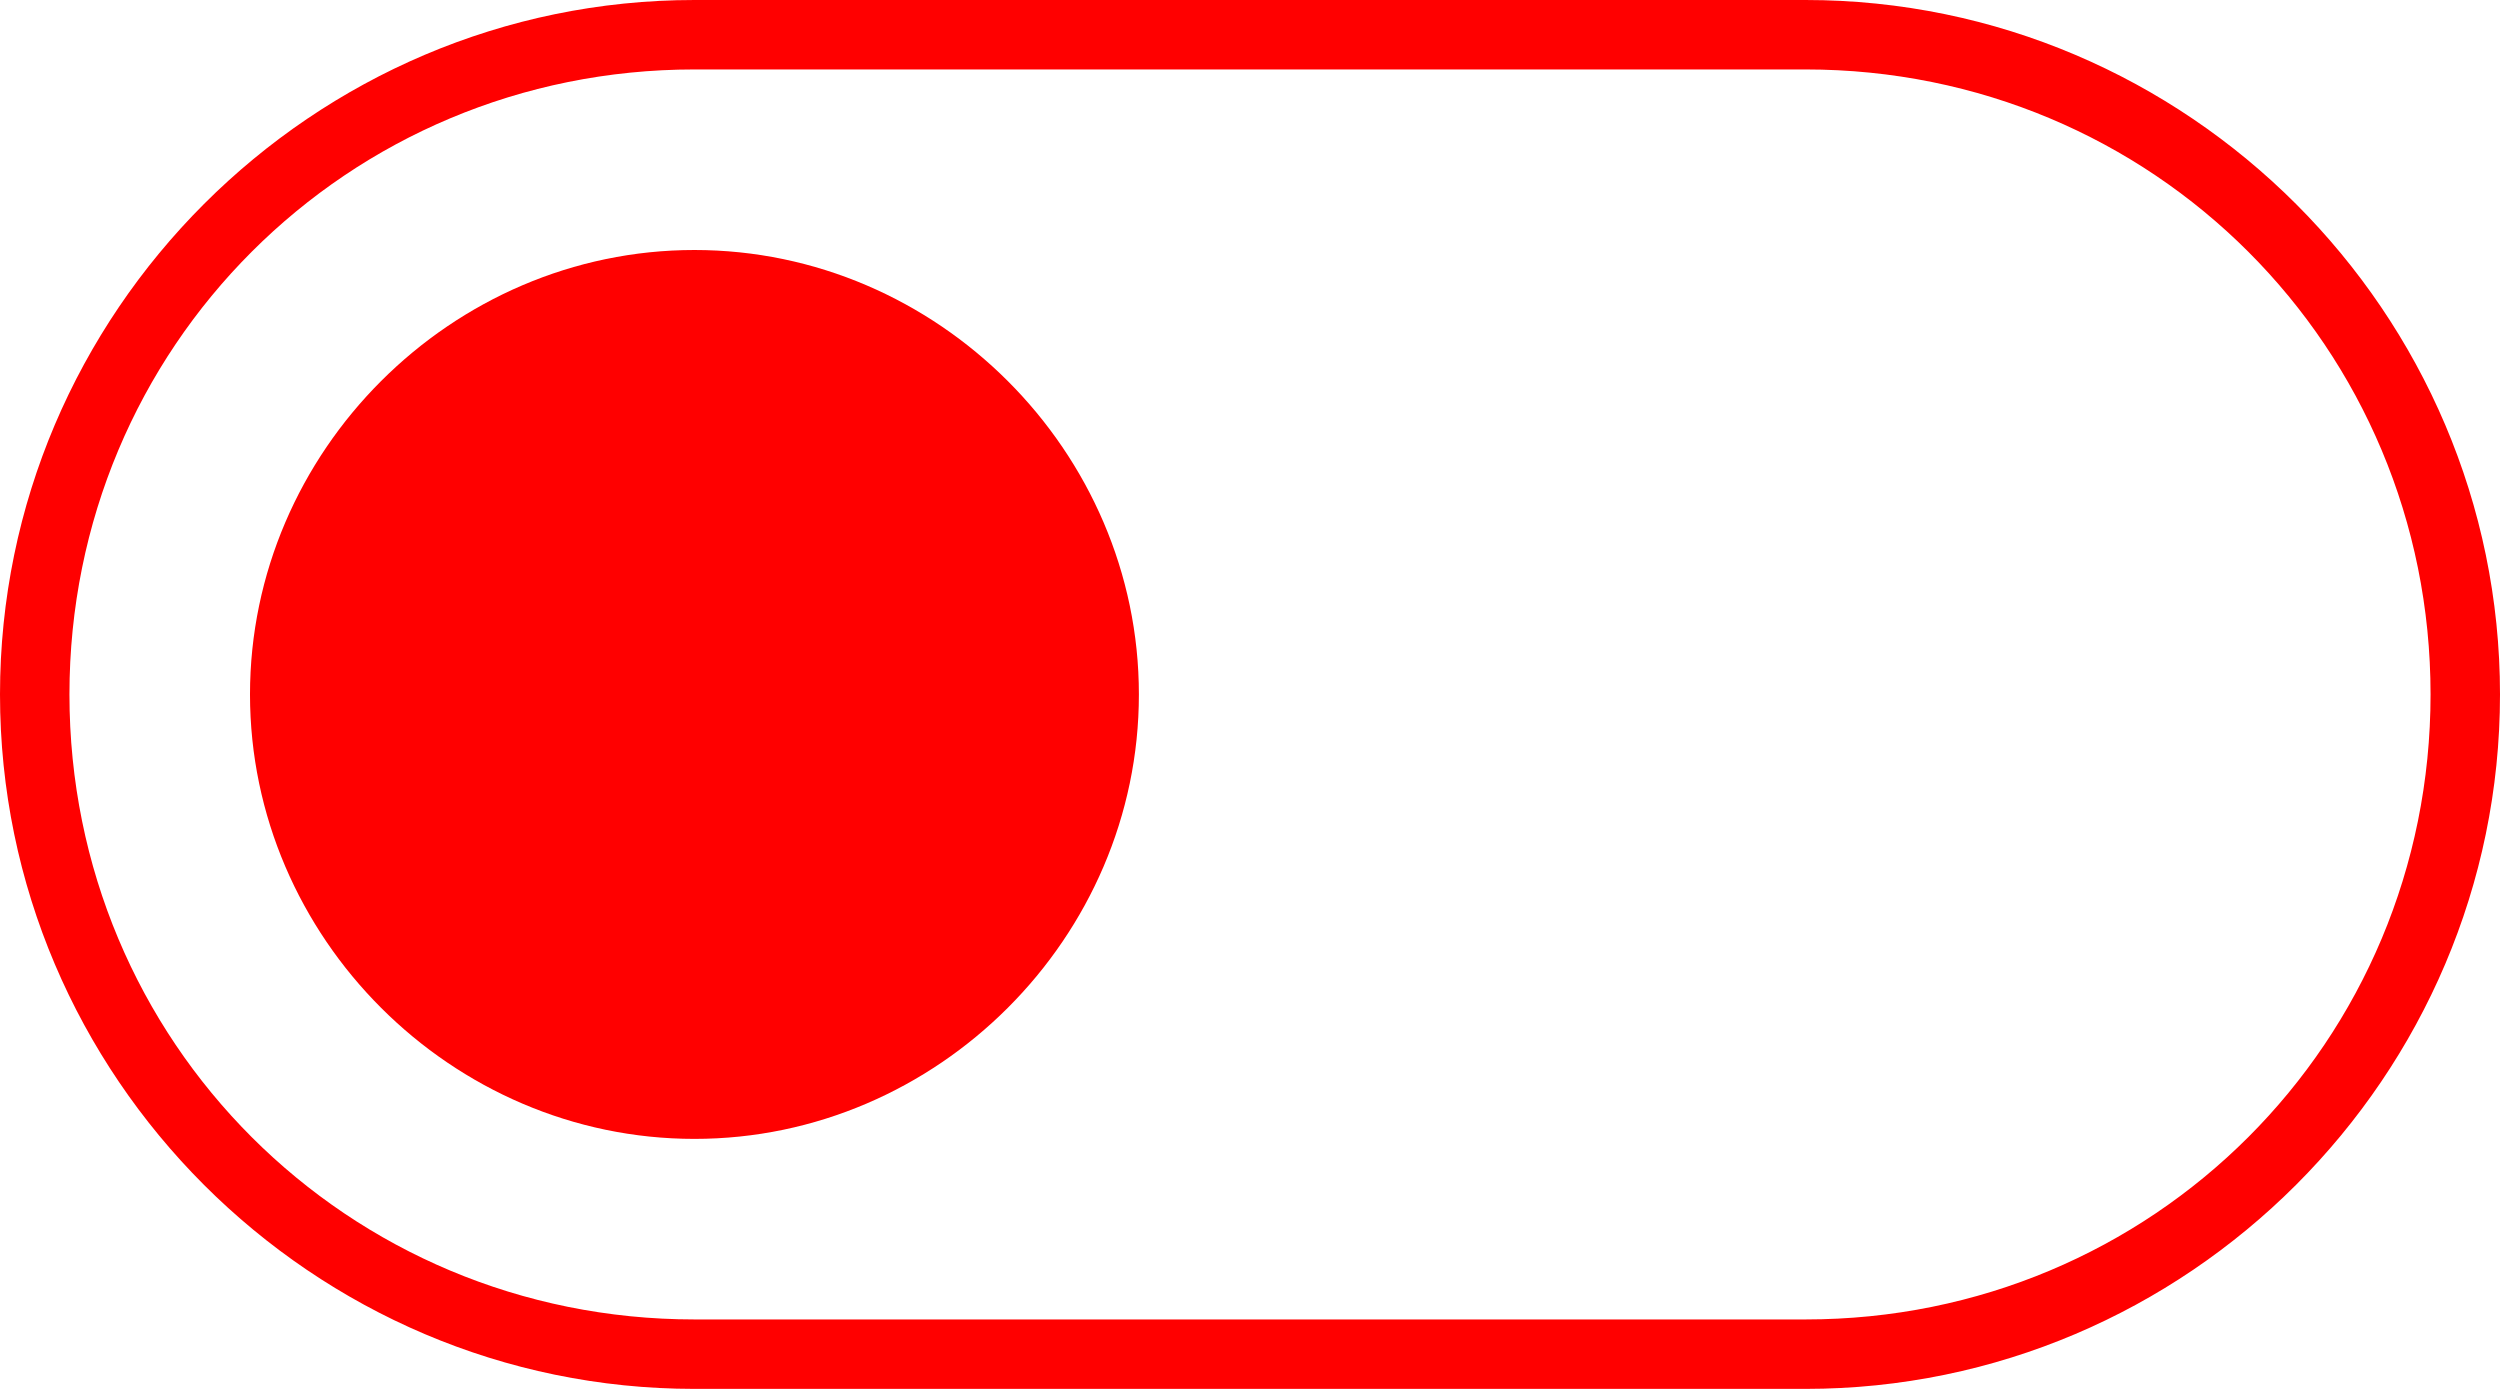
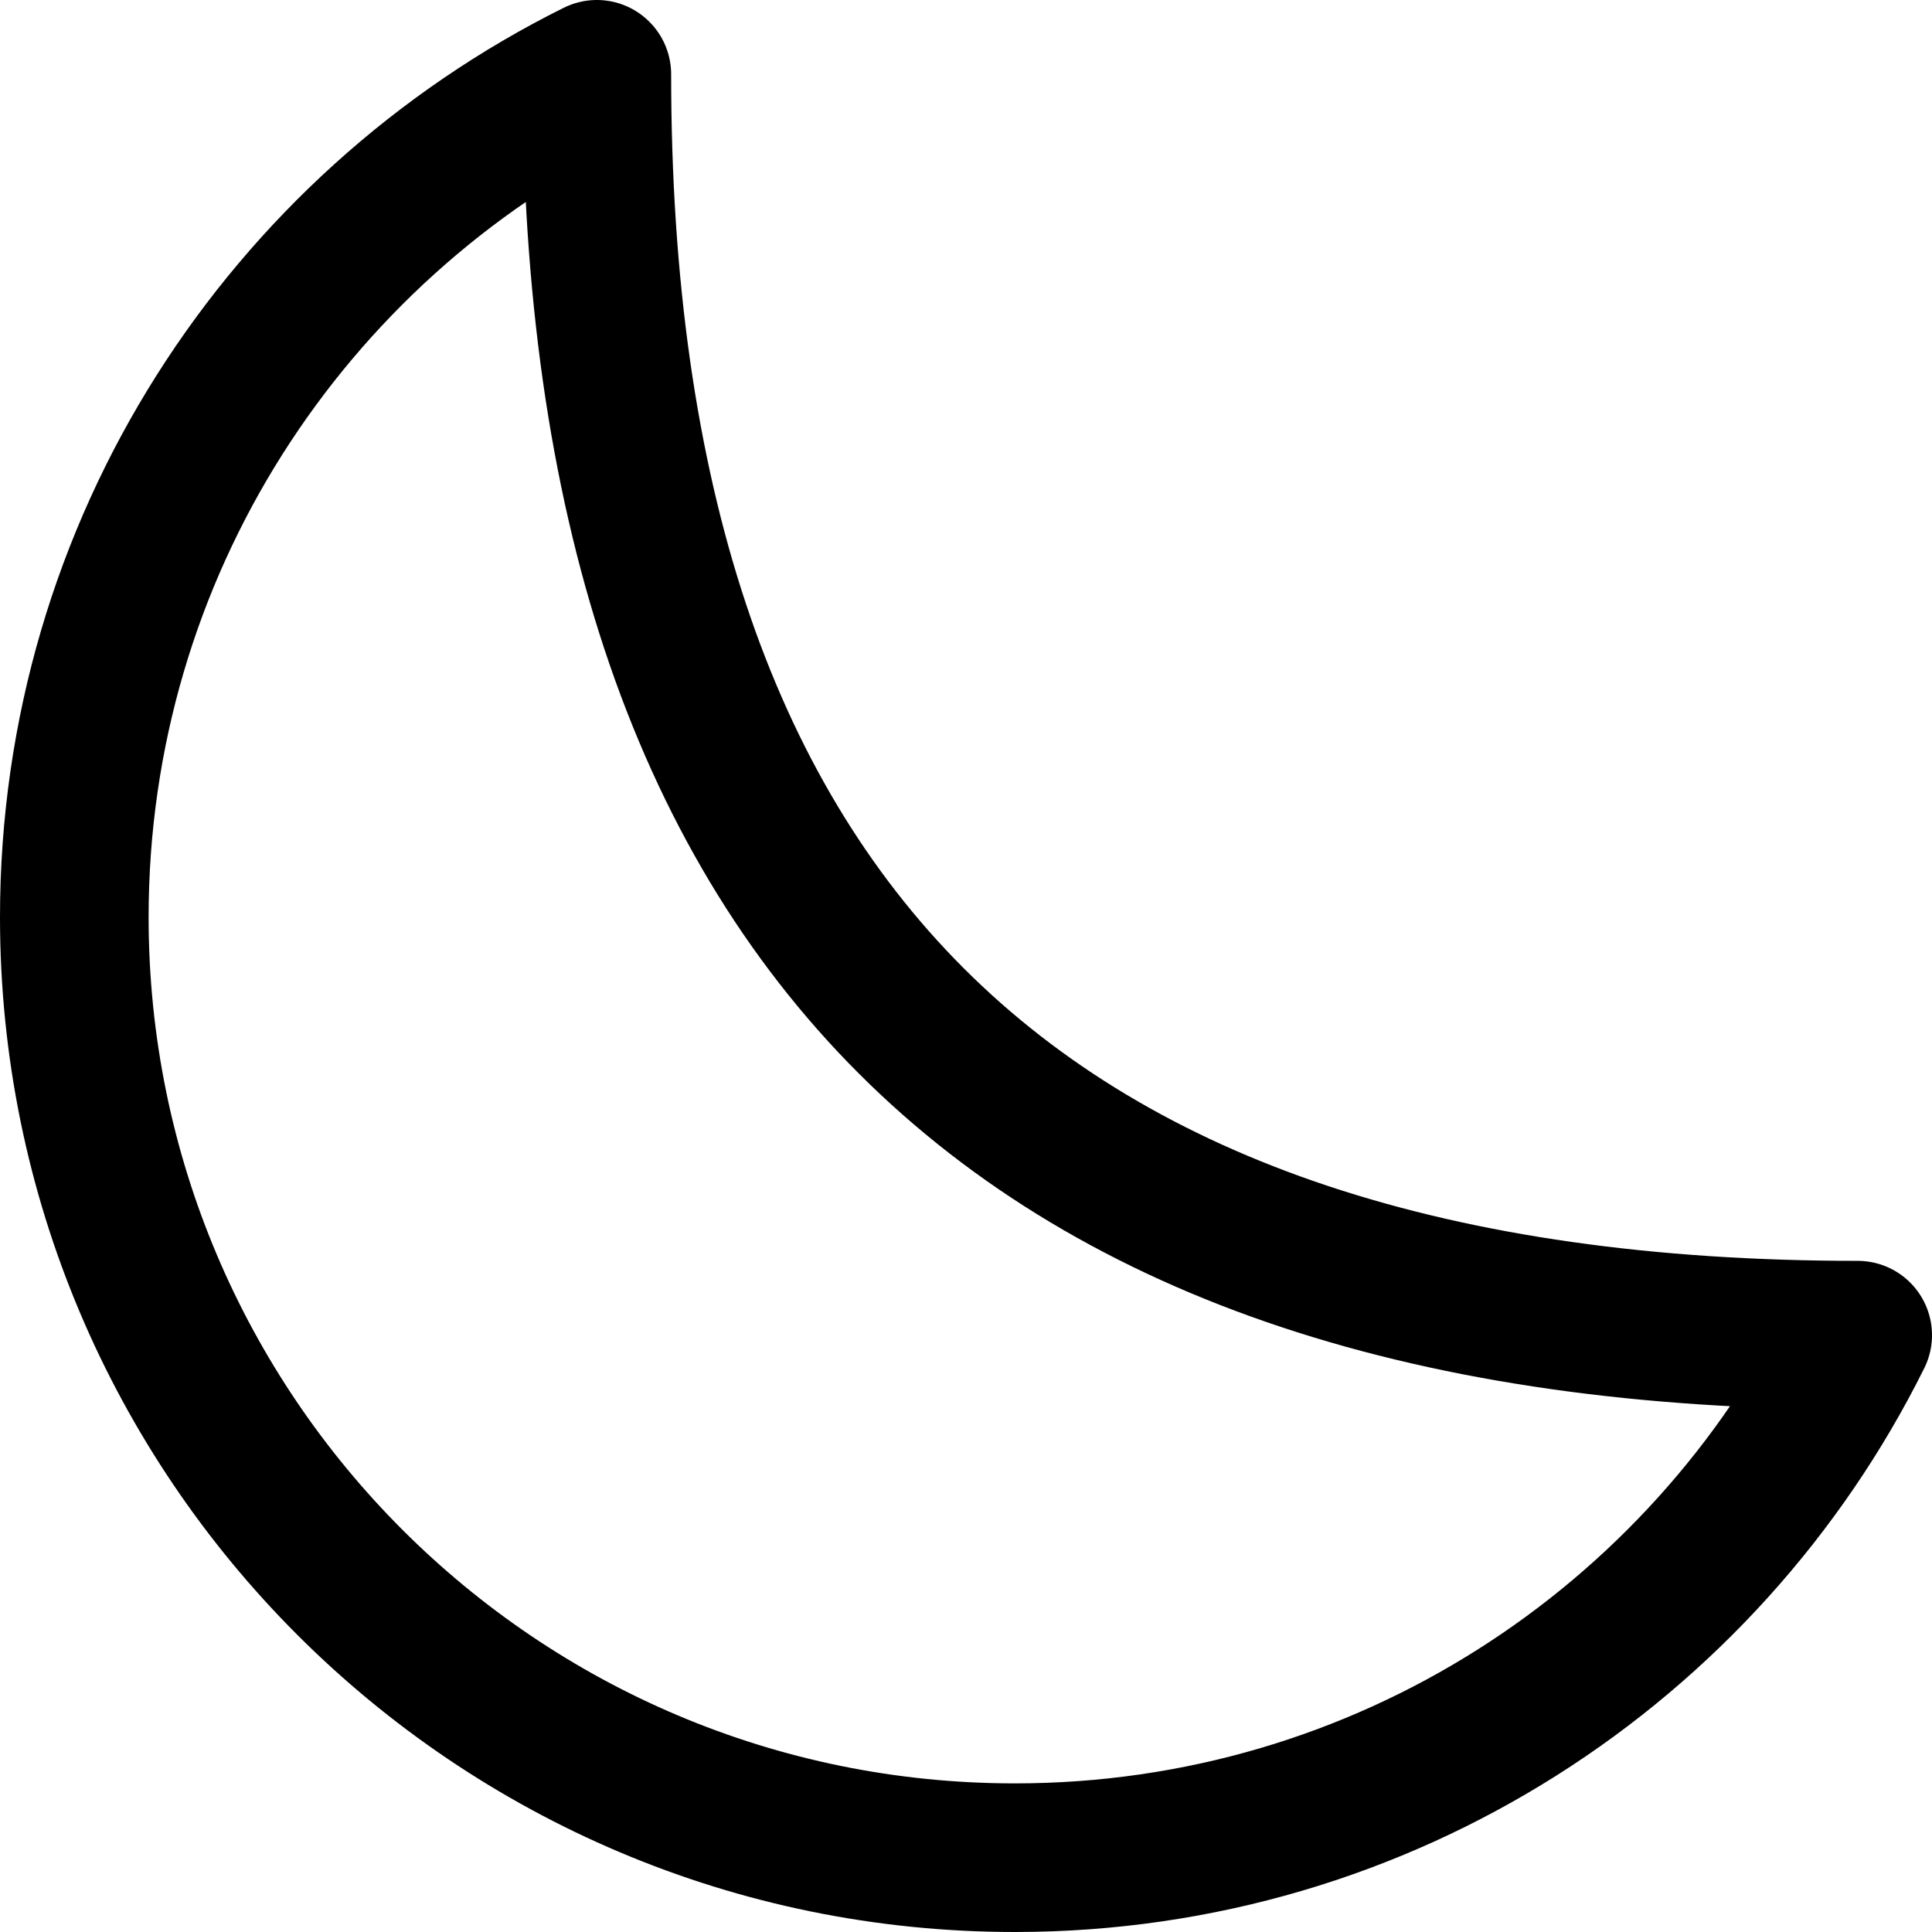
- <svg xmlns="http://www.w3.org/2000/svg" id="Calque_1" version="1.1" viewBox="0 0 36 20">
-   <defs>
-     <style>
-       .st0 {
-         fill: red;
-       }
-     </style>
-   </defs>
-   <path class="st0" d="M26,1c5,0,9,4,9,9s-4,9-9,9H10c-5,0-9-4-9-9S5,1,10,1h16M26,0H10C4.5,0,0,4.5,0,10s4.5,10,10,10h16c5.5,0,10-4.5,10-10S31.5,0,26,0h0Z" />
-   <path class="st0" d="M10,3.6h0c3.5,0,6.4,2.9,6.4,6.4h0c0,3.5-2.9,6.4-6.4,6.4h0c-3.5,0-6.4-2.9-6.4-6.4h0c0-3.5,2.9-6.4,6.4-6.4Z" />
+ <svg xmlns="http://www.w3.org/2000/svg" version="1.1" id="Calque_1" x="0px" y="0px" viewBox="0 0 19.5 19.5" style="enable-background:new 0 0 19.5 19.5;" xml:space="preserve">
+   <path style="fill:none;stroke:#000000;stroke-width:1.5;stroke-linecap:round;stroke-linejoin:round;" d="M0.75,9.257  c0,5.243,4.25,9.493,9.493,9.493c3.727,0,6.953-2.148,8.507-5.274c-8.507,0-12.726-4.219-12.726-12.726  C2.898,2.303,0.75,5.529,0.75,9.257z" />
</svg>
